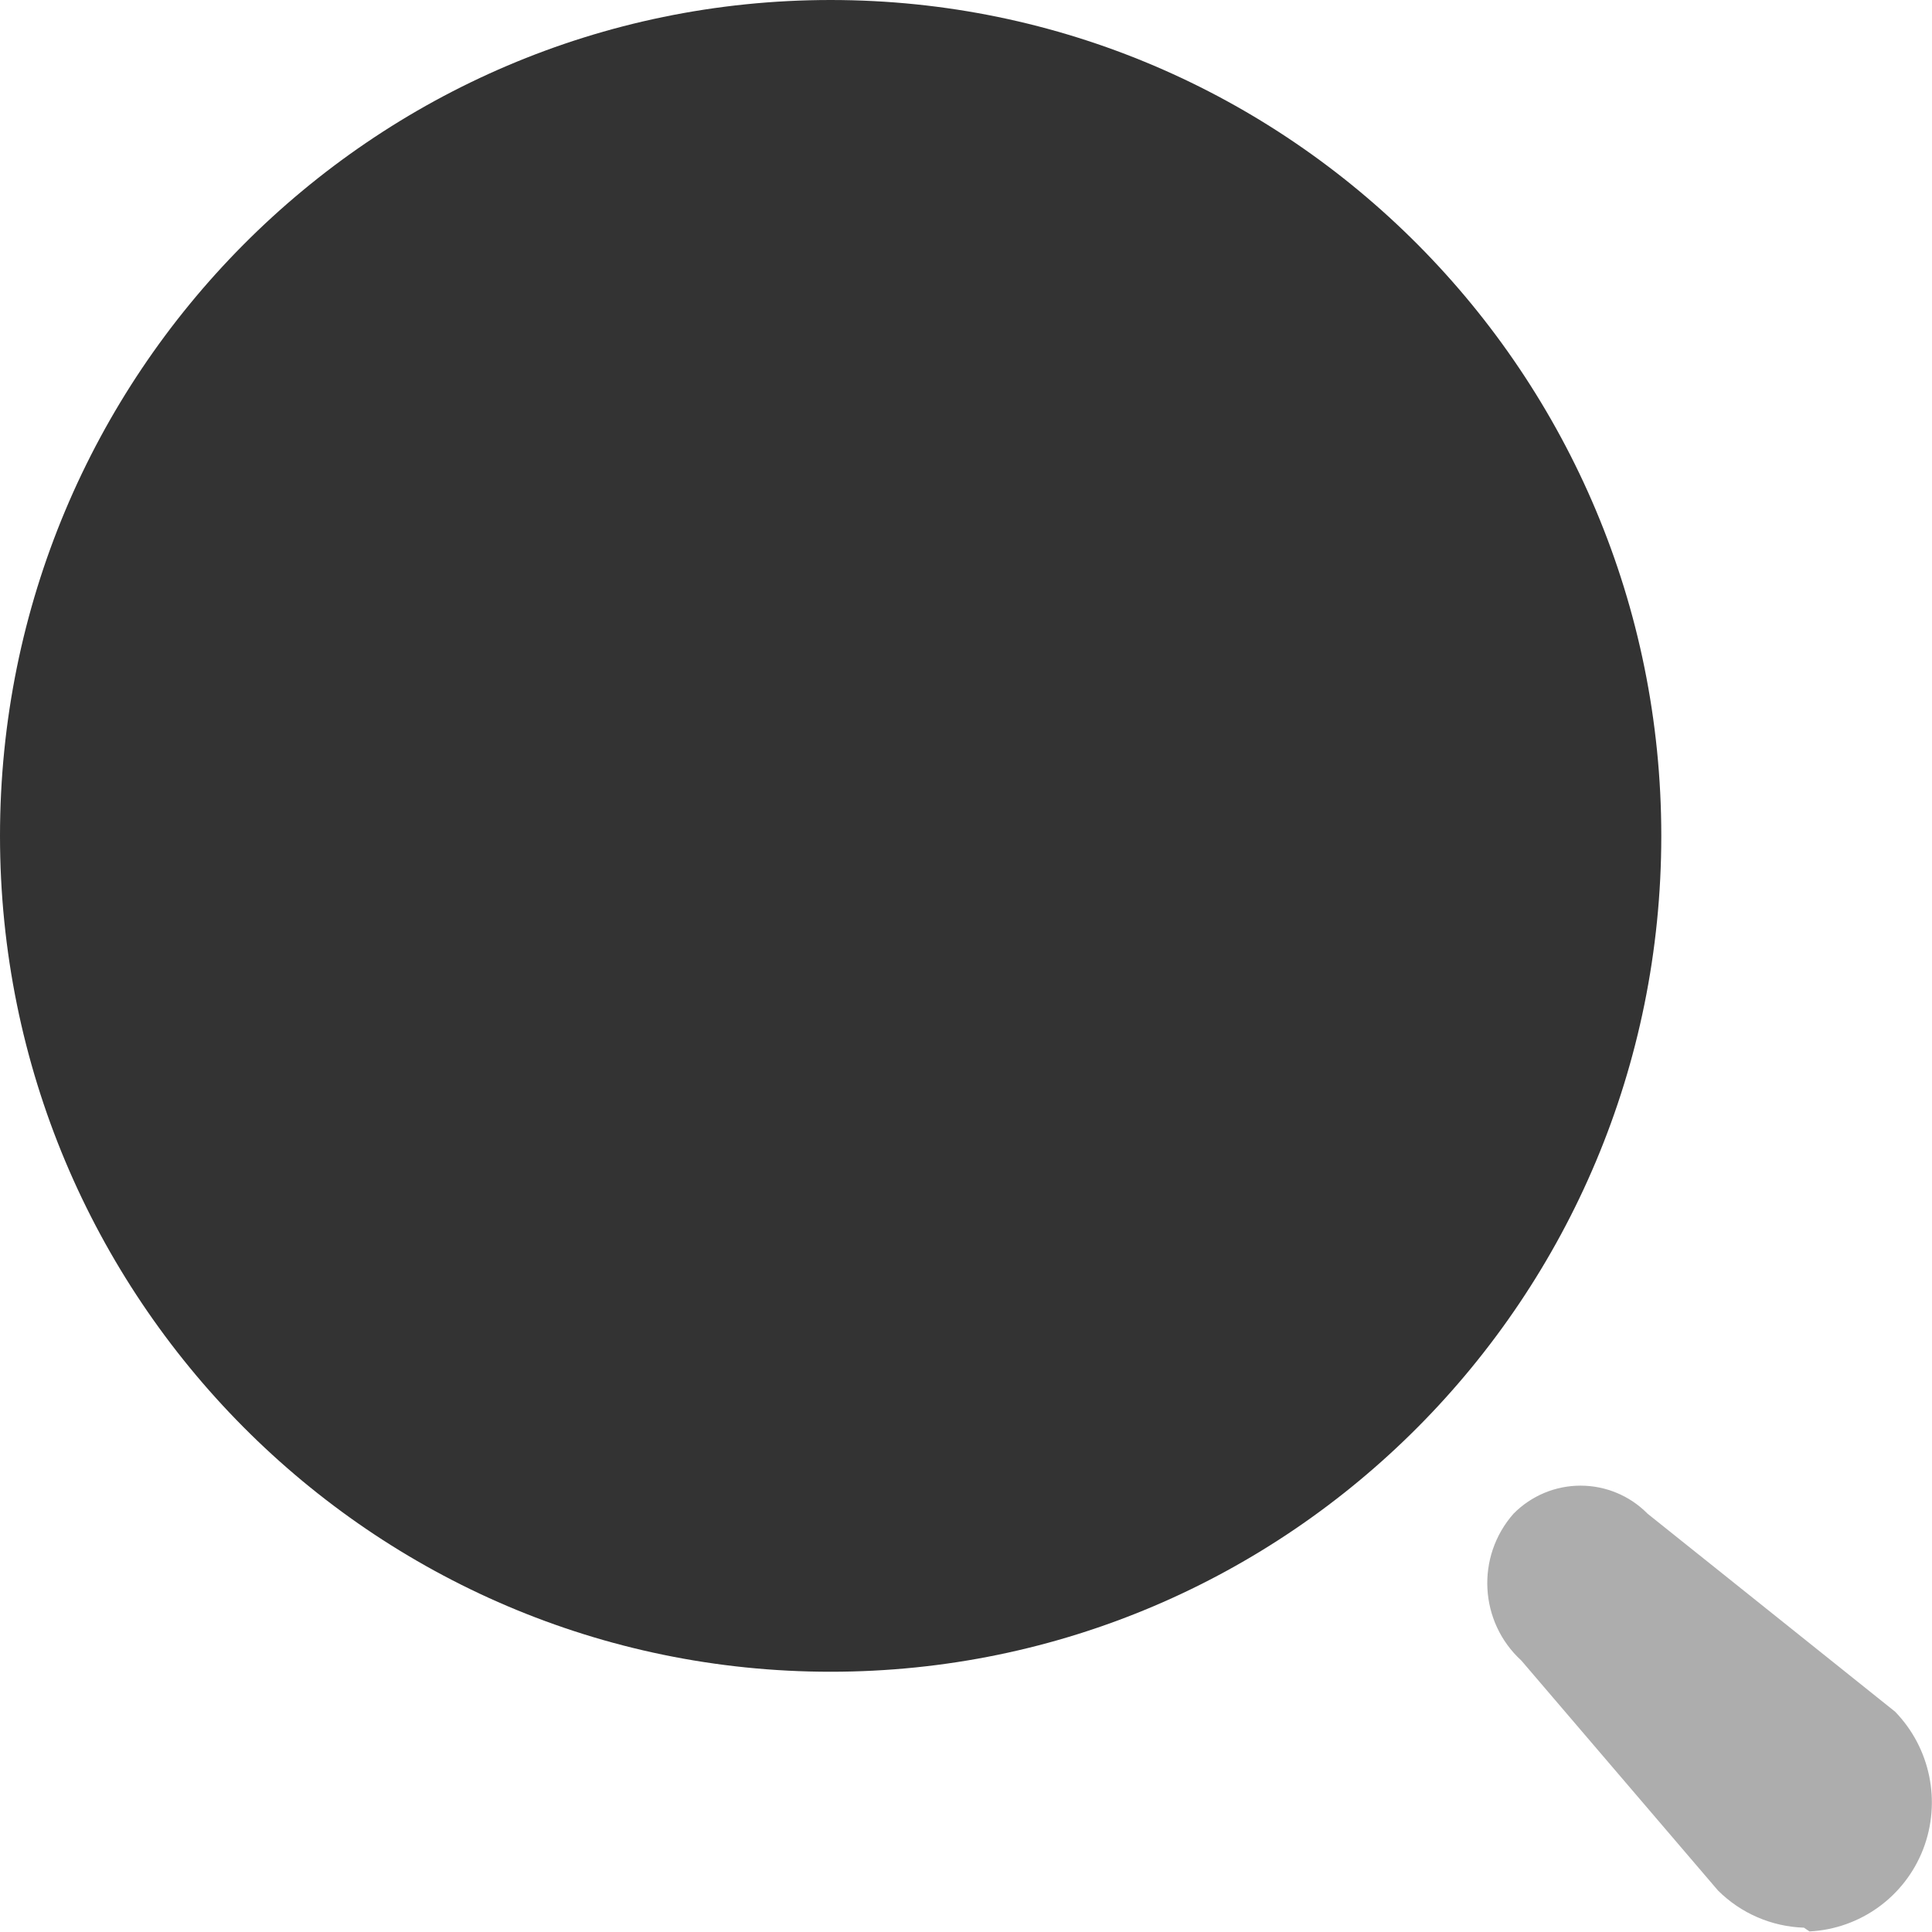
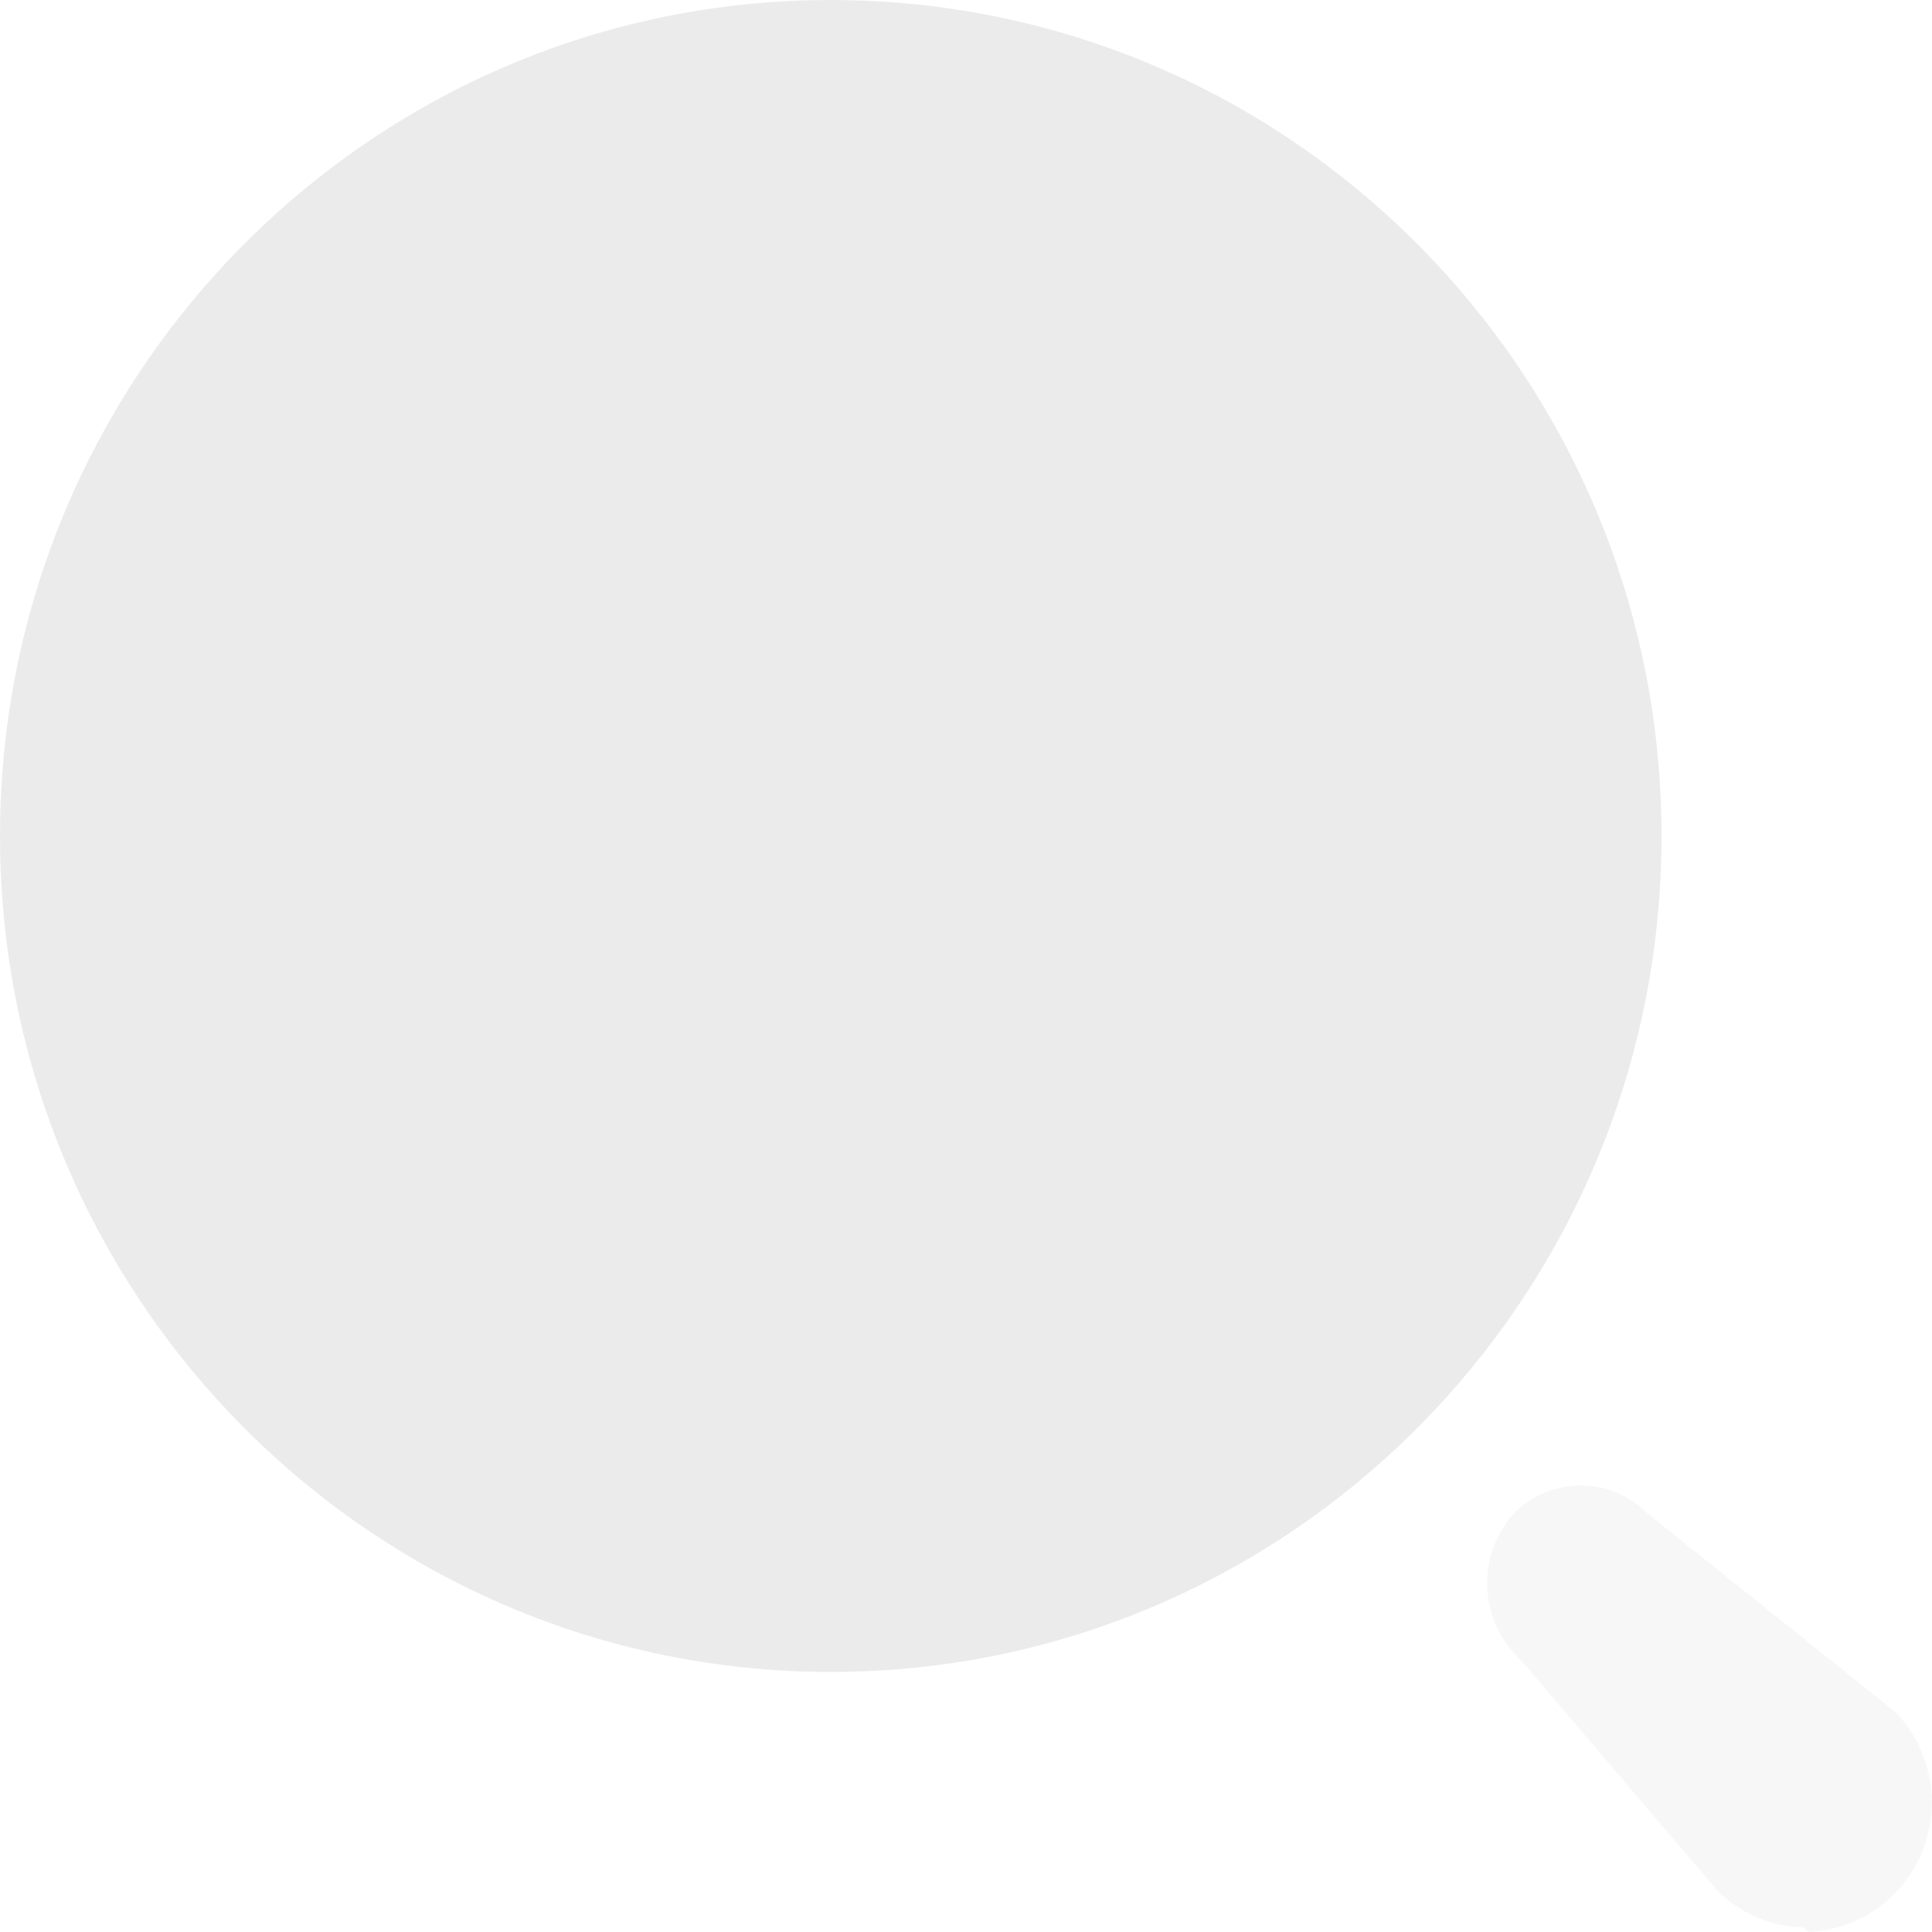
- <svg xmlns="http://www.w3.org/2000/svg" width="17" height="17" viewBox="0 0 17 17">
-   <g id="Iconly_Bulk_Search" data-name="Iconly/Bulk/Search" opacity="0.8">
+ <svg xmlns="http://www.w3.org/2000/svg" width="10" height="10" viewBox="0 0 10 10">
+   <g id="Iconly_Bulk_Search" data-name="Iconly/Bulk/Search" opacity="0.5">
    <g id="Search">
-       <ellipse id="Ellipse_746" cx="7.309" cy="7.355" rx="7.309" ry="7.355" />
-       <path id="Path_34202" d="M2.786,3.89a1.123,1.123,0,0,1-.756-.327L.3,1.54A.924.924,0,0,1,.231.247h0a.828.828,0,0,1,1.179,0L3.588,1.989A1.146,1.146,0,0,1,3.835,3.2a1.134,1.134,0,0,1-1,.723Z" transform="translate(13.087 13.072)" opacity="0.4" />
+       <ellipse id="Ellipse_746" cx="4.3" cy="4.327" rx="4.3" ry="4.327" fill="#d8d8d8" />
+       <path id="Path_34202" d="M1.639,2.288A.661.661,0,0,1,1.194,2.1L.176.906A.544.544,0,0,1,.136.145h0a.487.487,0,0,1,.694,0L2.11,1.17a.674.674,0,0,1,.145.716.667.667,0,0,1-.59.425Z" transform="translate(7.698 7.689)" fill="#d8d8d8" opacity="0.4" />
    </g>
  </g>
</svg>
